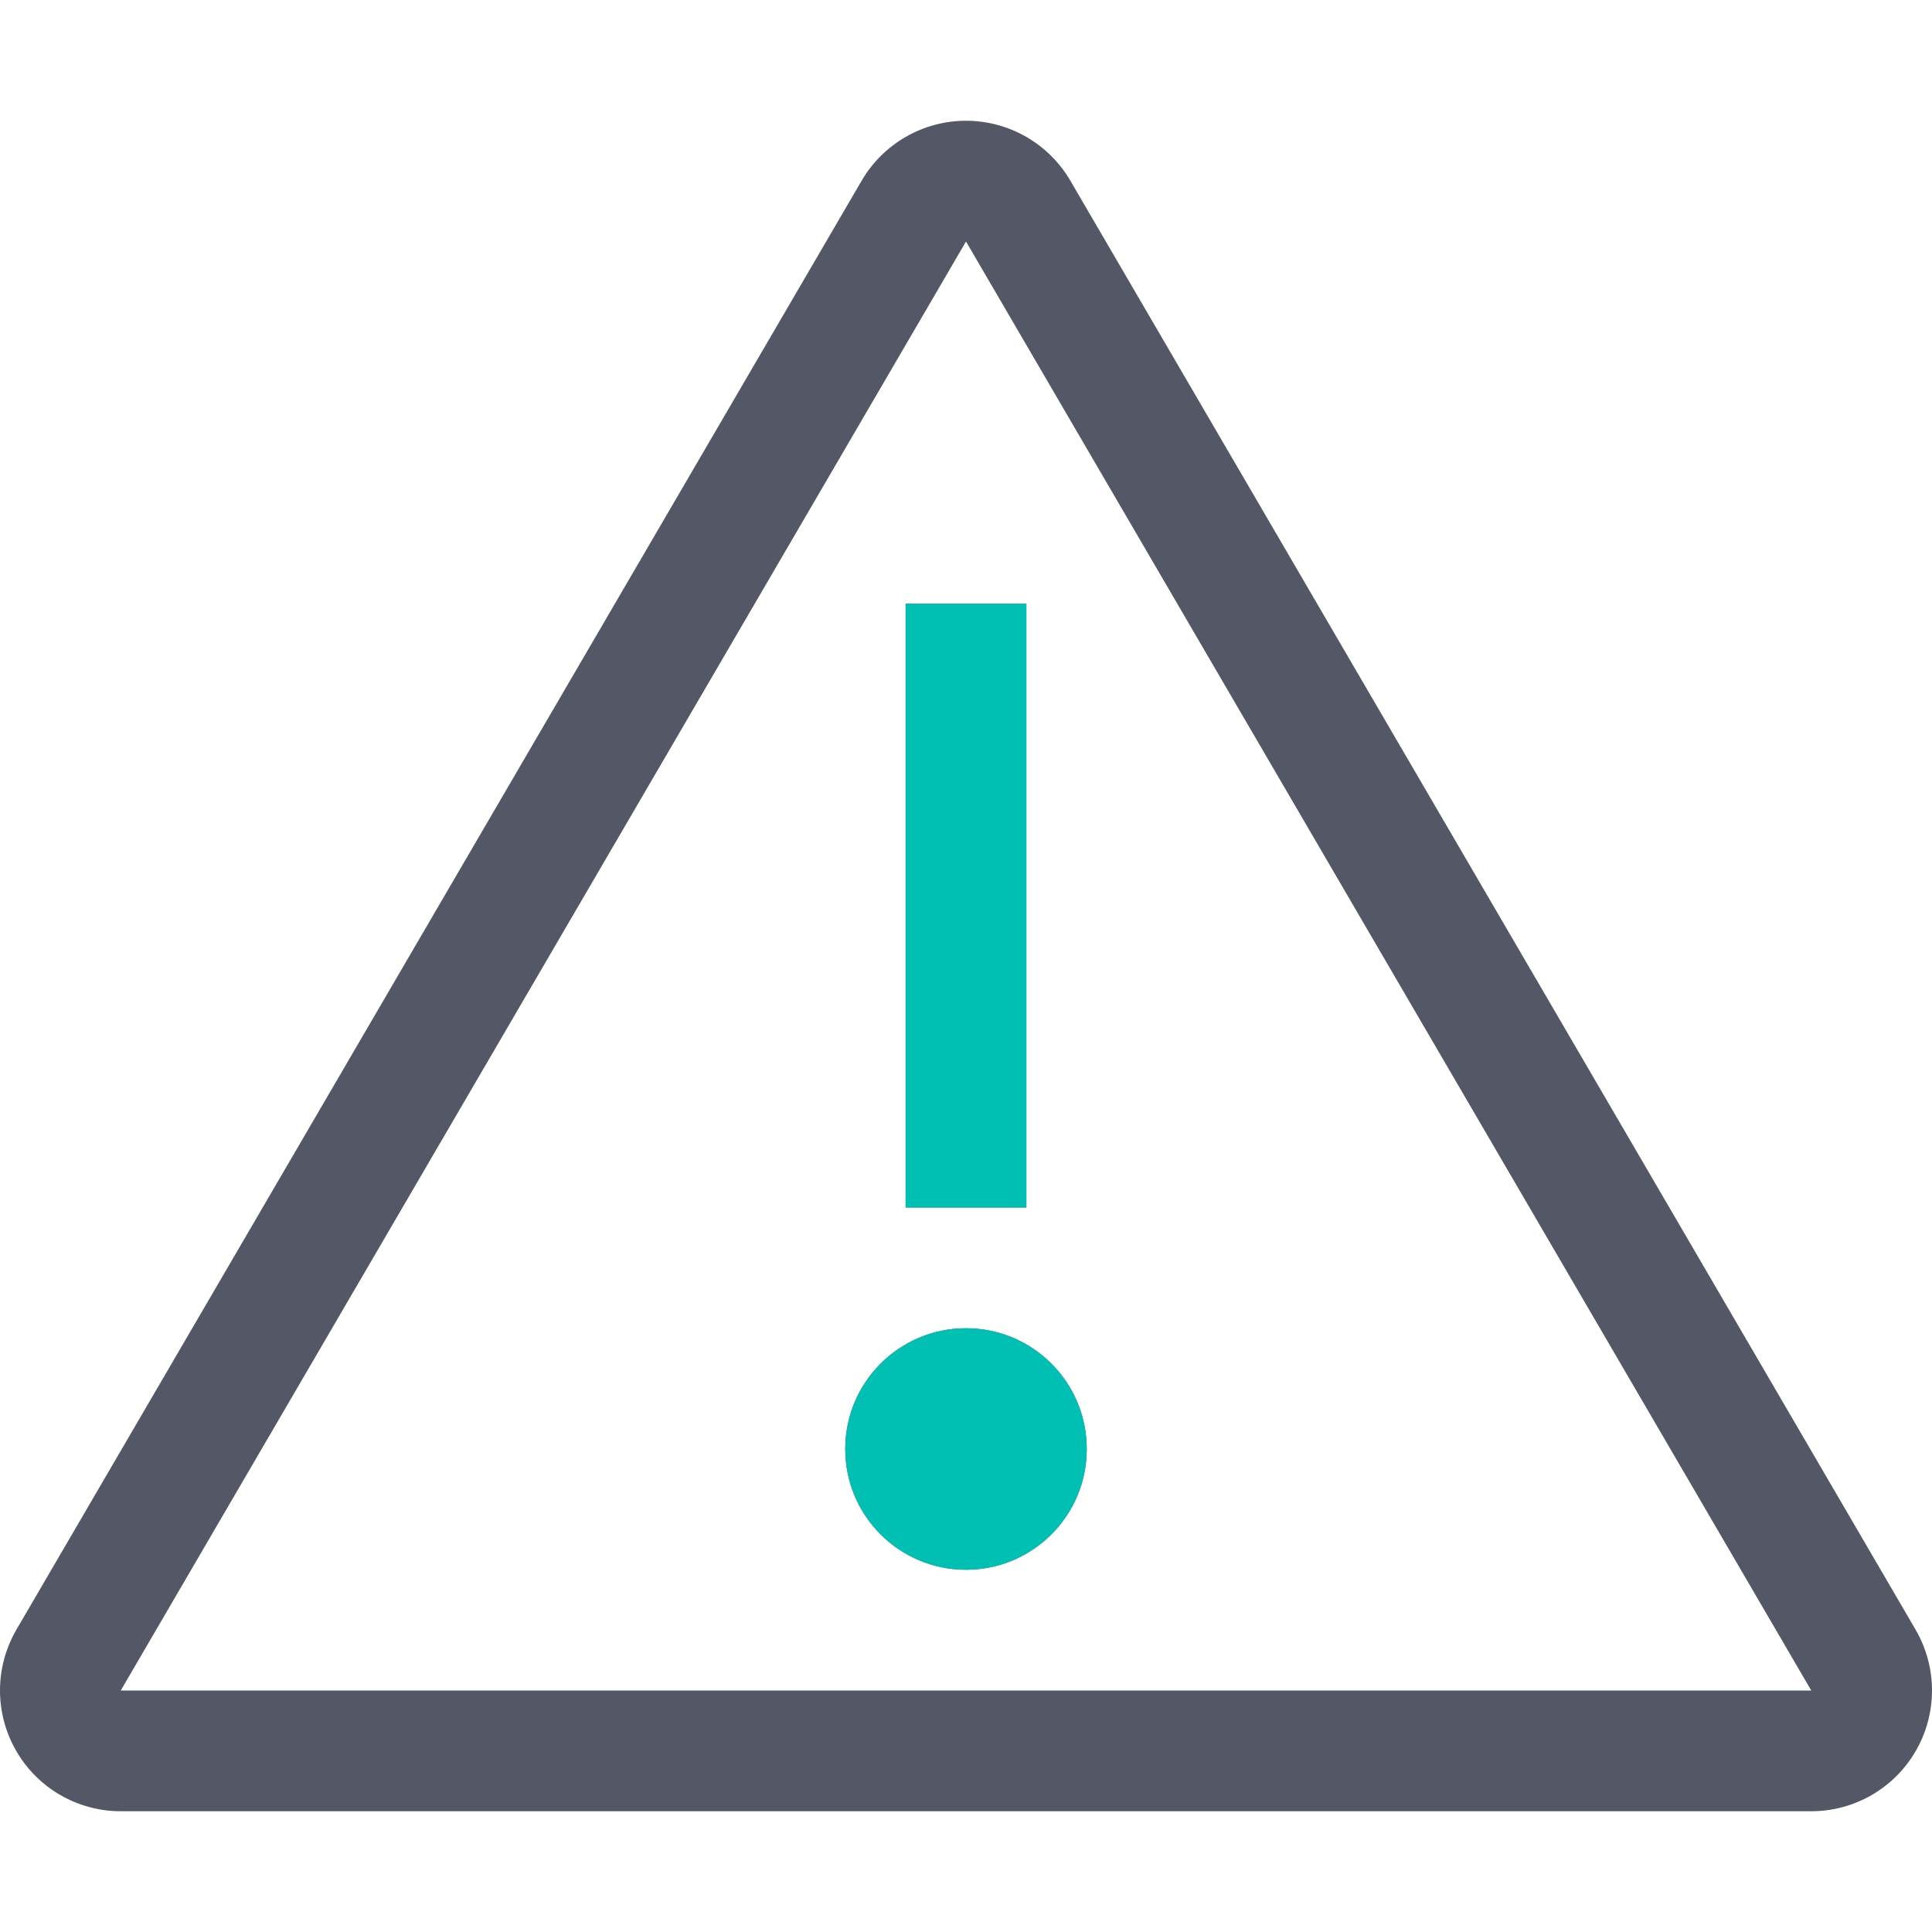
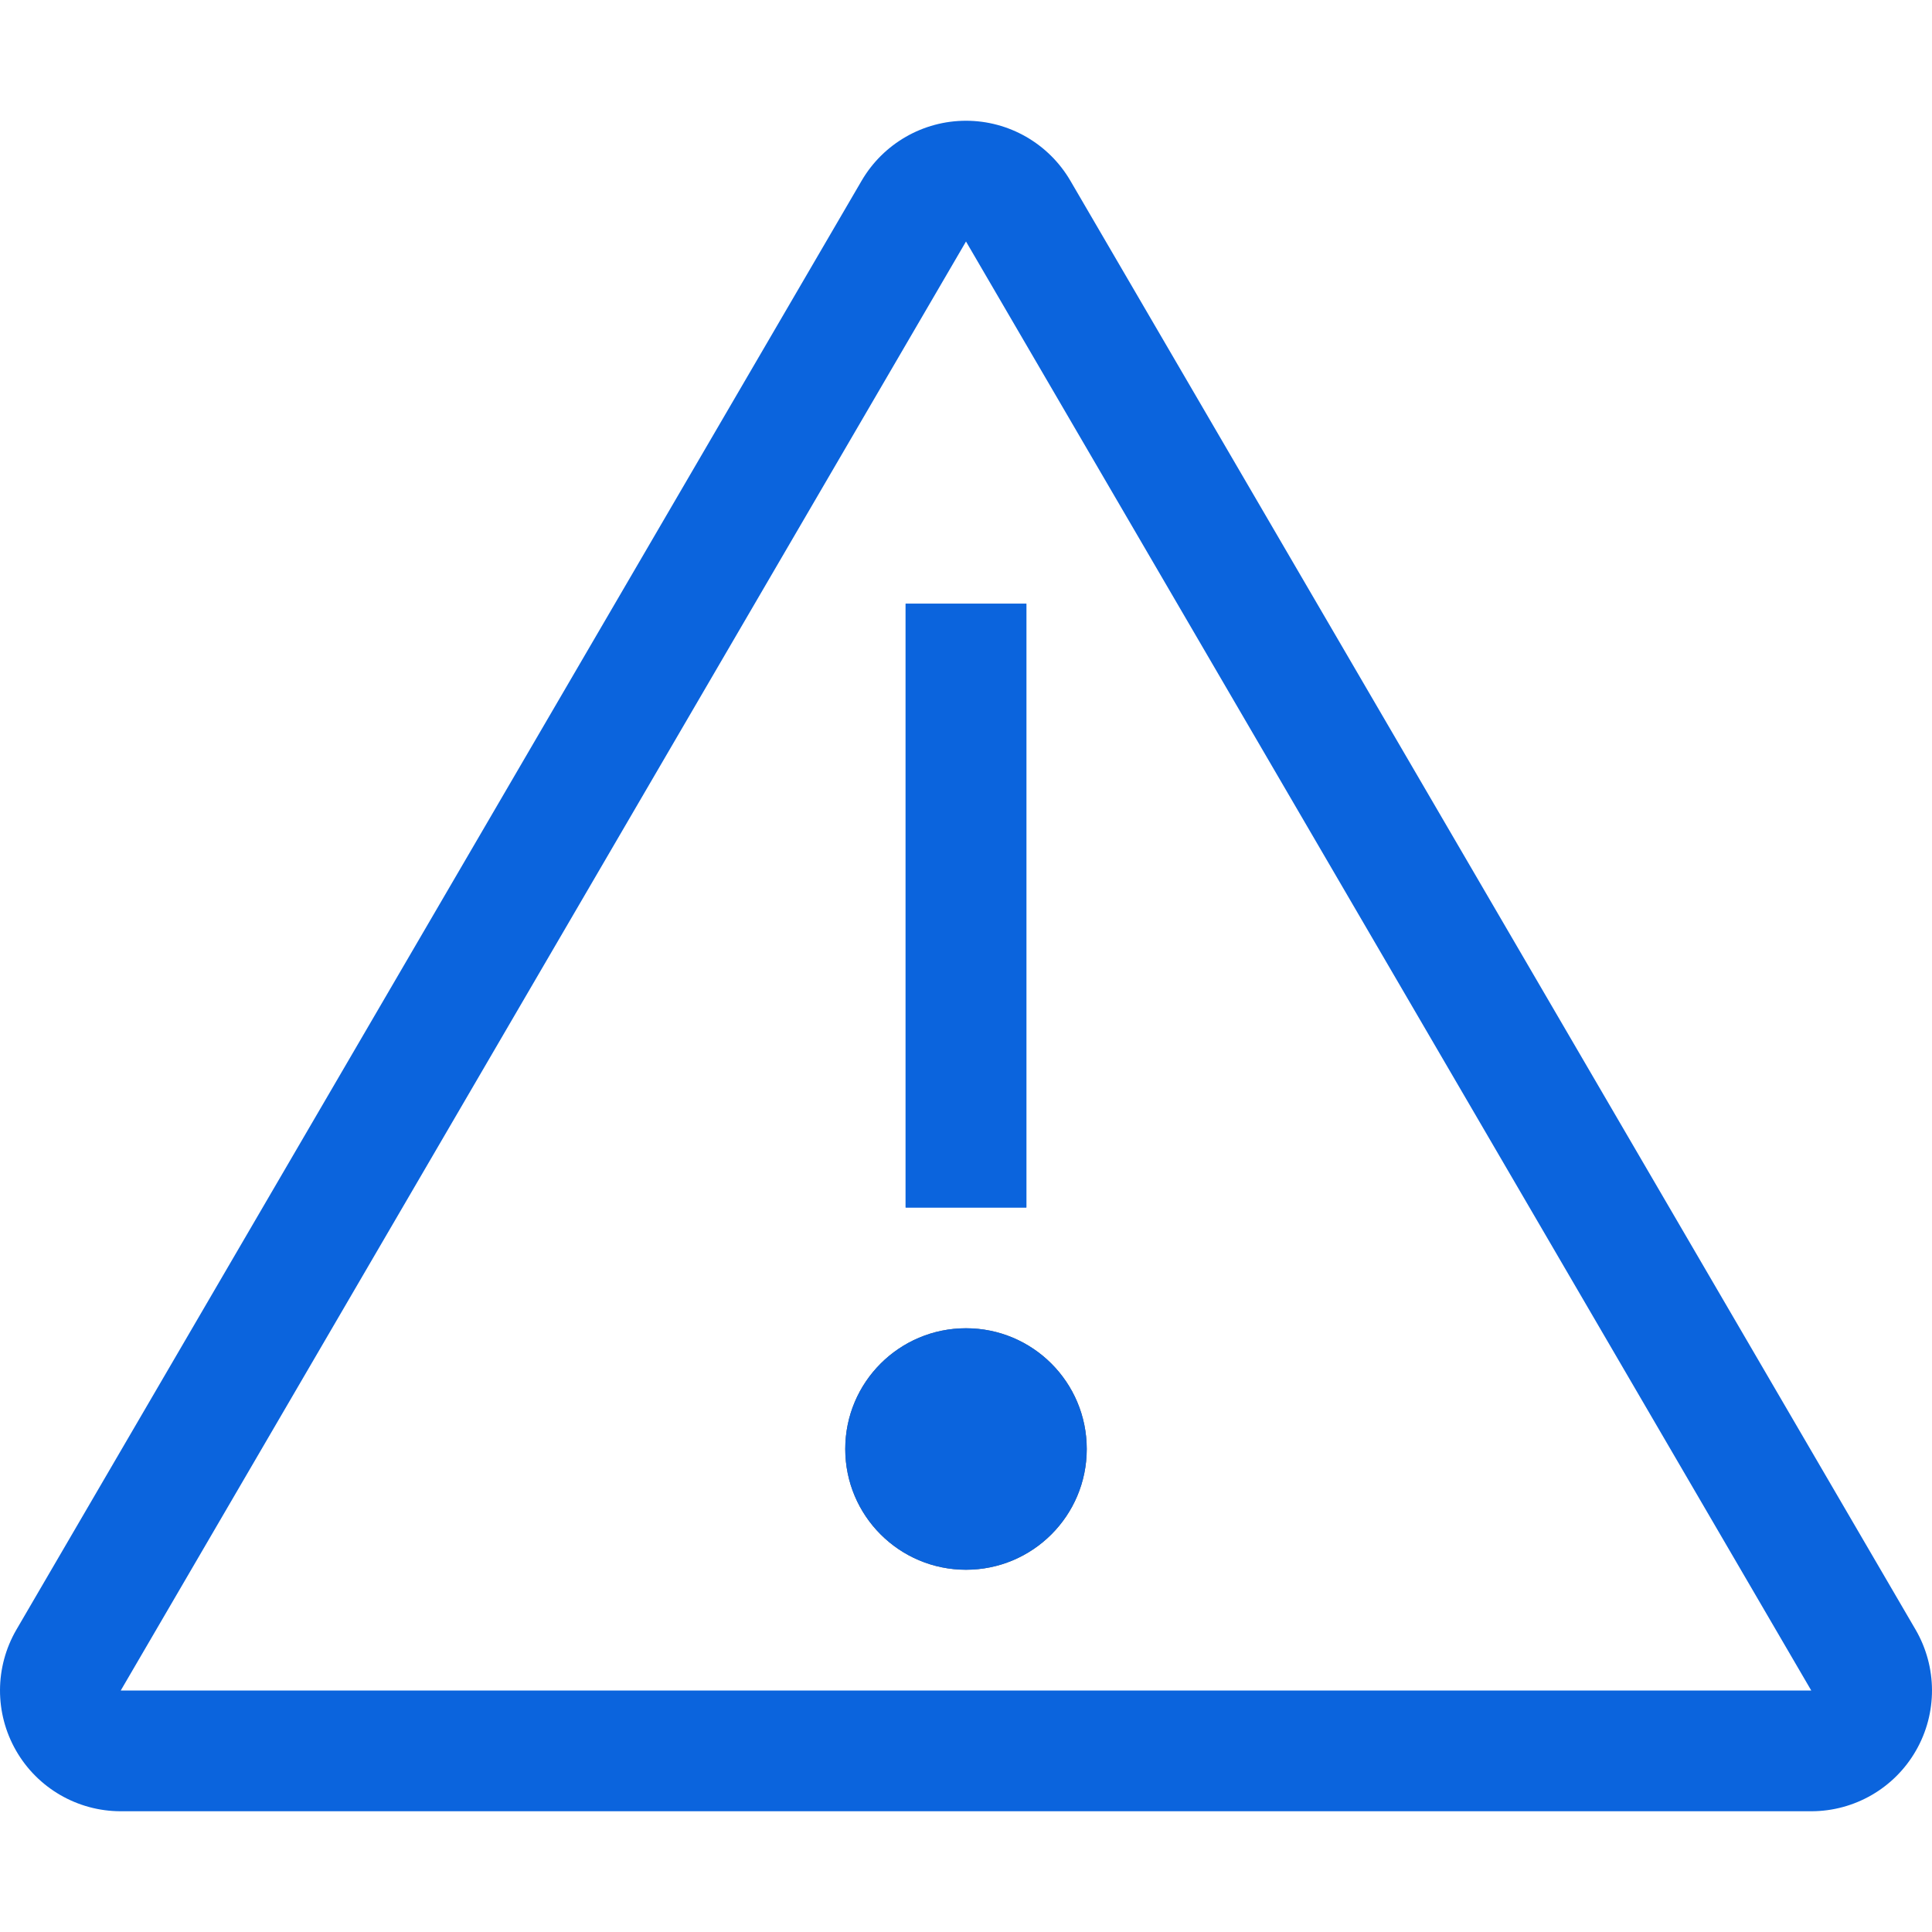
<svg xmlns="http://www.w3.org/2000/svg" width="32" height="32" viewBox="0 0 32 32" fill="none">
  <path d="M18 24C18 25.105 17.105 26 16 26C14.895 26 14 25.105 14 24C14 22.895 14.895 22 16 22C17.105 22 18 22.895 18 24Z" fill="#535766" />
-   <path fill-rule="evenodd" clip-rule="evenodd" d="M15 20V10H17V20H15Z" fill="#535766" />
-   <path fill-rule="evenodd" clip-rule="evenodd" d="M16 2C16.711 2 17.369 2.378 17.728 2.992L31.728 26.992C32.088 27.611 32.091 28.375 31.734 28.996C31.378 29.617 30.716 30 30 30H2C1.284 30 0.622 29.617 0.266 28.996C-0.091 28.375 -0.088 27.611 0.272 26.992L14.272 2.992C14.631 2.378 15.289 2 16 2ZM2 28H30L16 4L2 28Z" fill="#535766" />
-   <path d="M18 24C18 25.105 17.105 26 16 26C14.895 26 14 25.105 14 24C14 22.895 14.895 22 16 22C17.105 22 18 22.895 18 24Z" fill="#00BFB3" />
-   <path fill-rule="evenodd" clip-rule="evenodd" d="M15 20V10H17V20H15Z" fill="#00BFB3" />
+   <path fill-rule="evenodd" clip-rule="evenodd" d="M15 20V10H17V20H15Z" fill="#0B64DD" />
+   <path fill-rule="evenodd" clip-rule="evenodd" d="M16 2C16.711 2 17.369 2.378 17.728 2.992L31.728 26.992C32.088 27.611 32.091 28.375 31.734 28.996C31.378 29.617 30.716 30 30 30H2C1.284 30 0.622 29.617 0.266 28.996C-0.091 28.375 -0.088 27.611 0.272 26.992L14.272 2.992C14.631 2.378 15.289 2 16 2ZM2 28H30L16 4L2 28Z" fill="#0B64DD" />
+   <path d="M18 24C18 25.105 17.105 26 16 26C14.895 26 14 25.105 14 24C14 22.895 14.895 22 16 22C17.105 22 18 22.895 18 24Z" fill="#0B64DD" />
+   <path fill-rule="evenodd" clip-rule="evenodd" d="M15 20V10H17V20H15Z" fill="#0B64DD" />
</svg>
